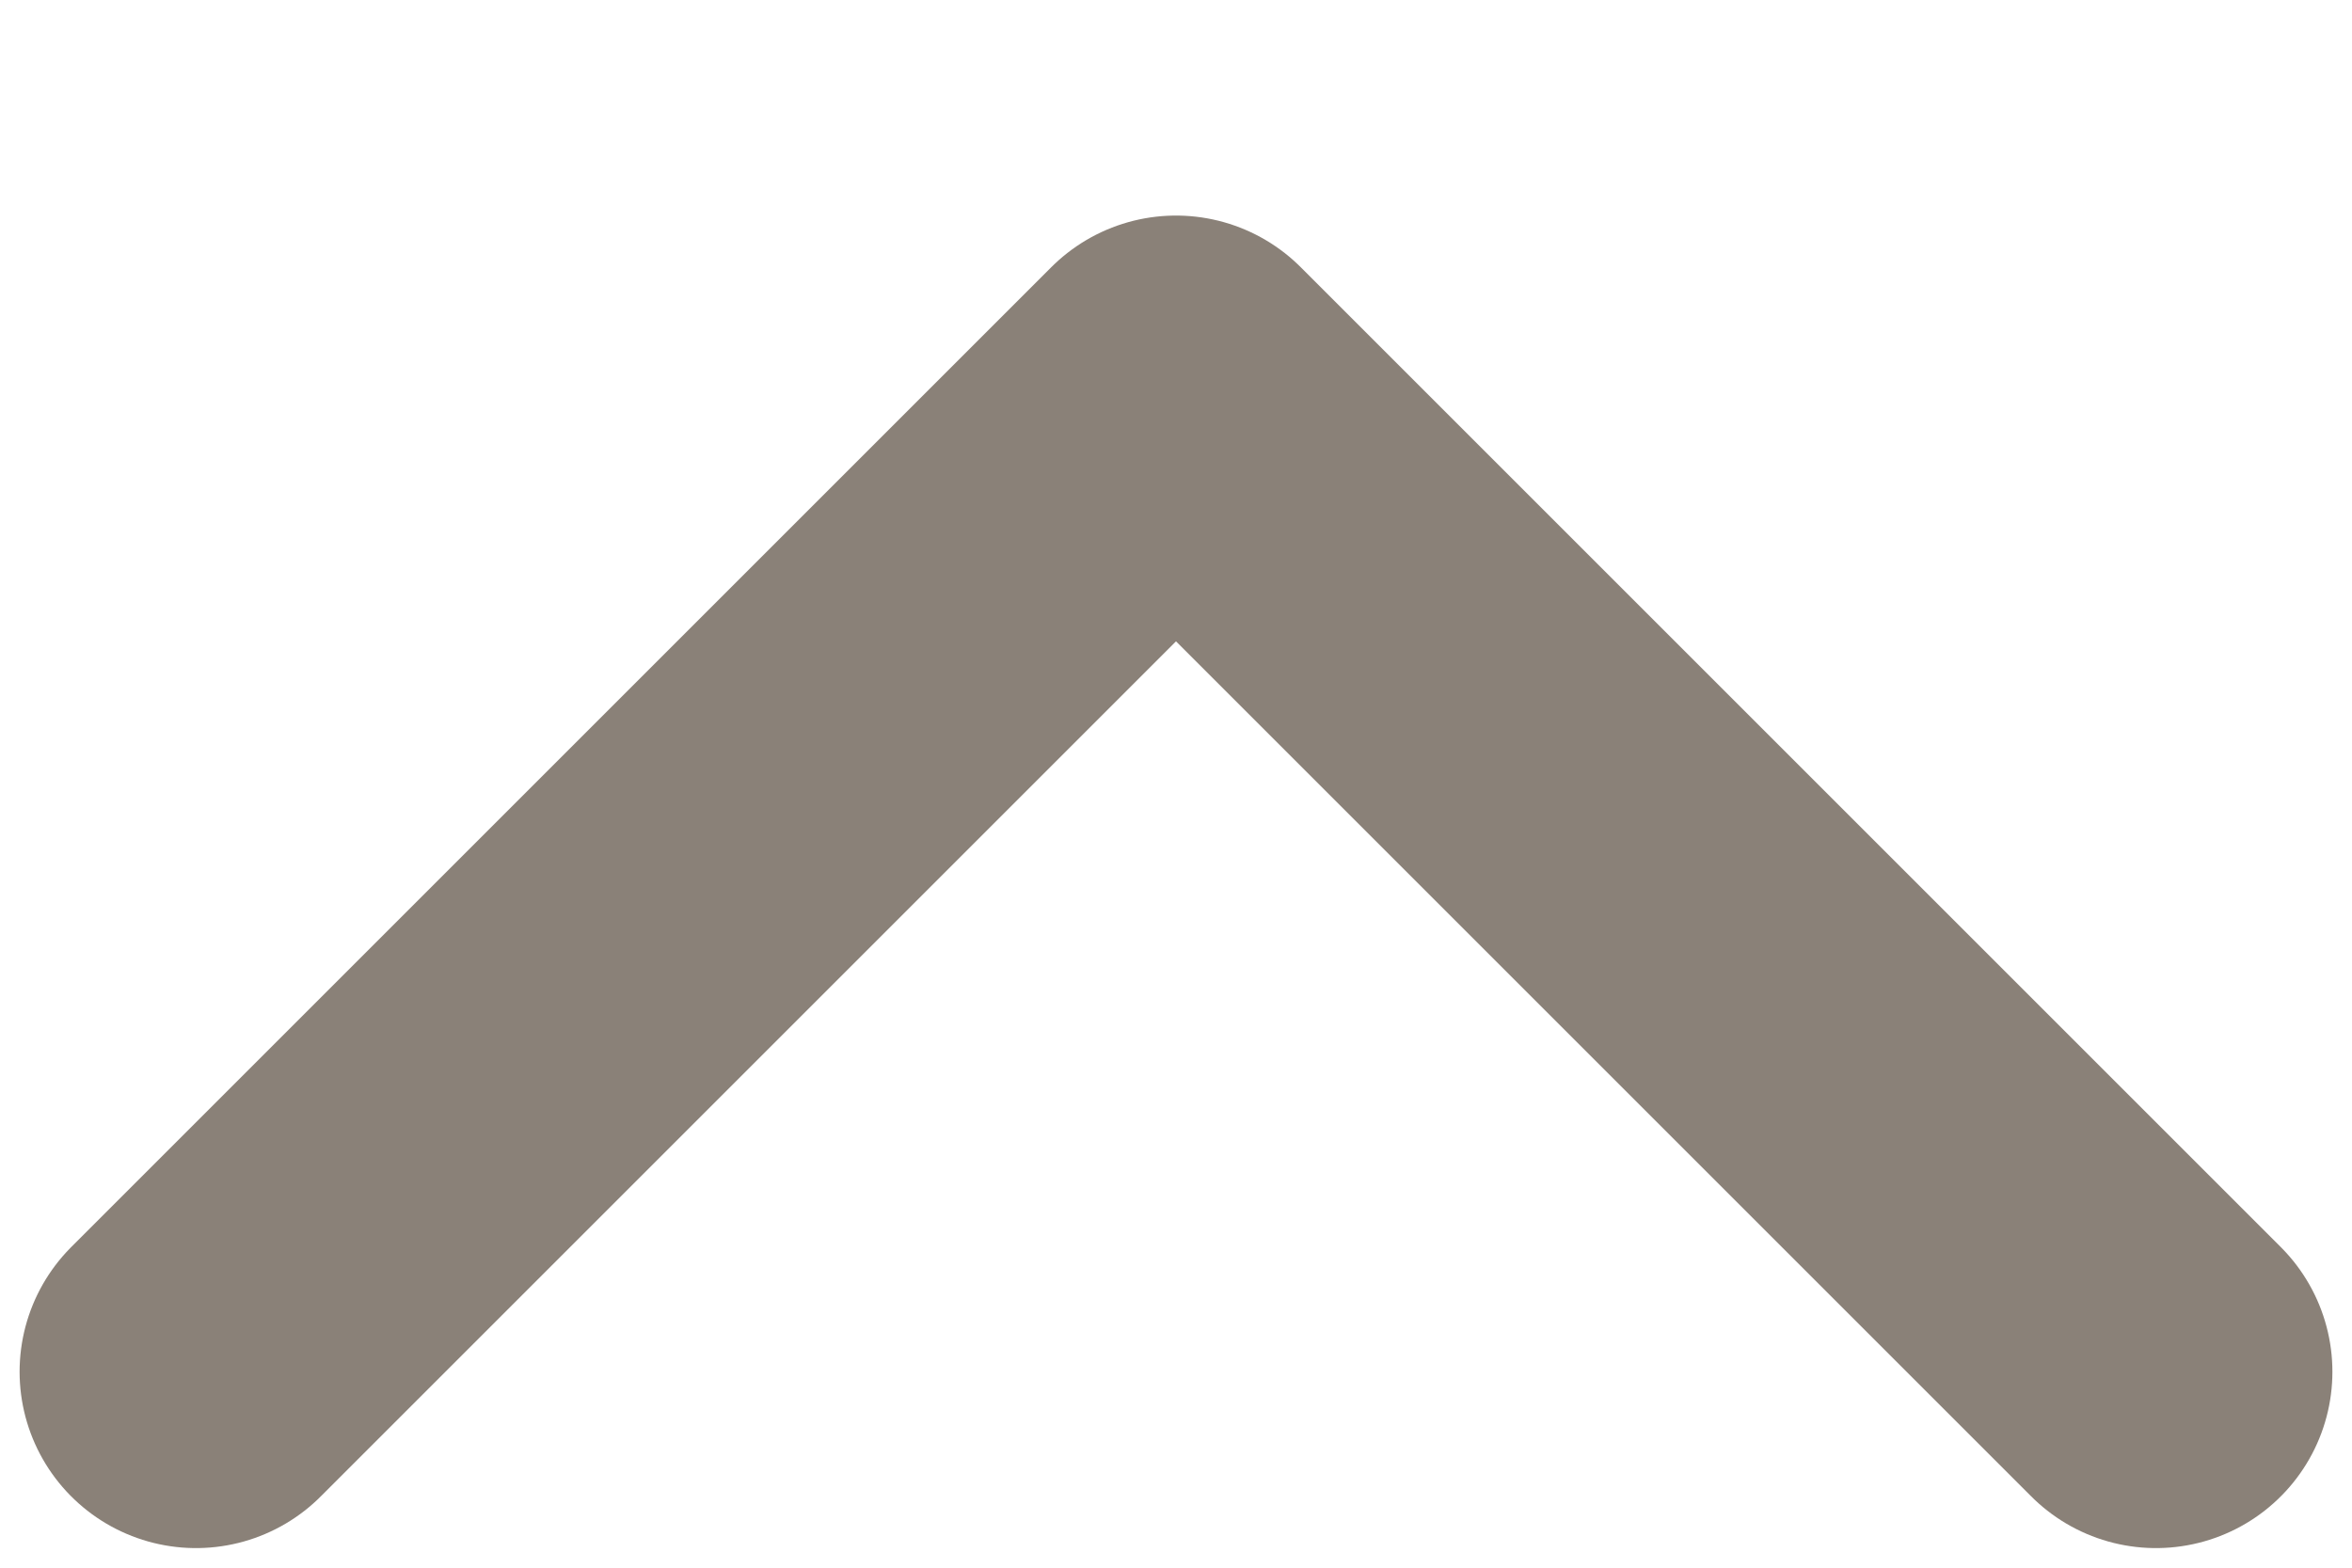
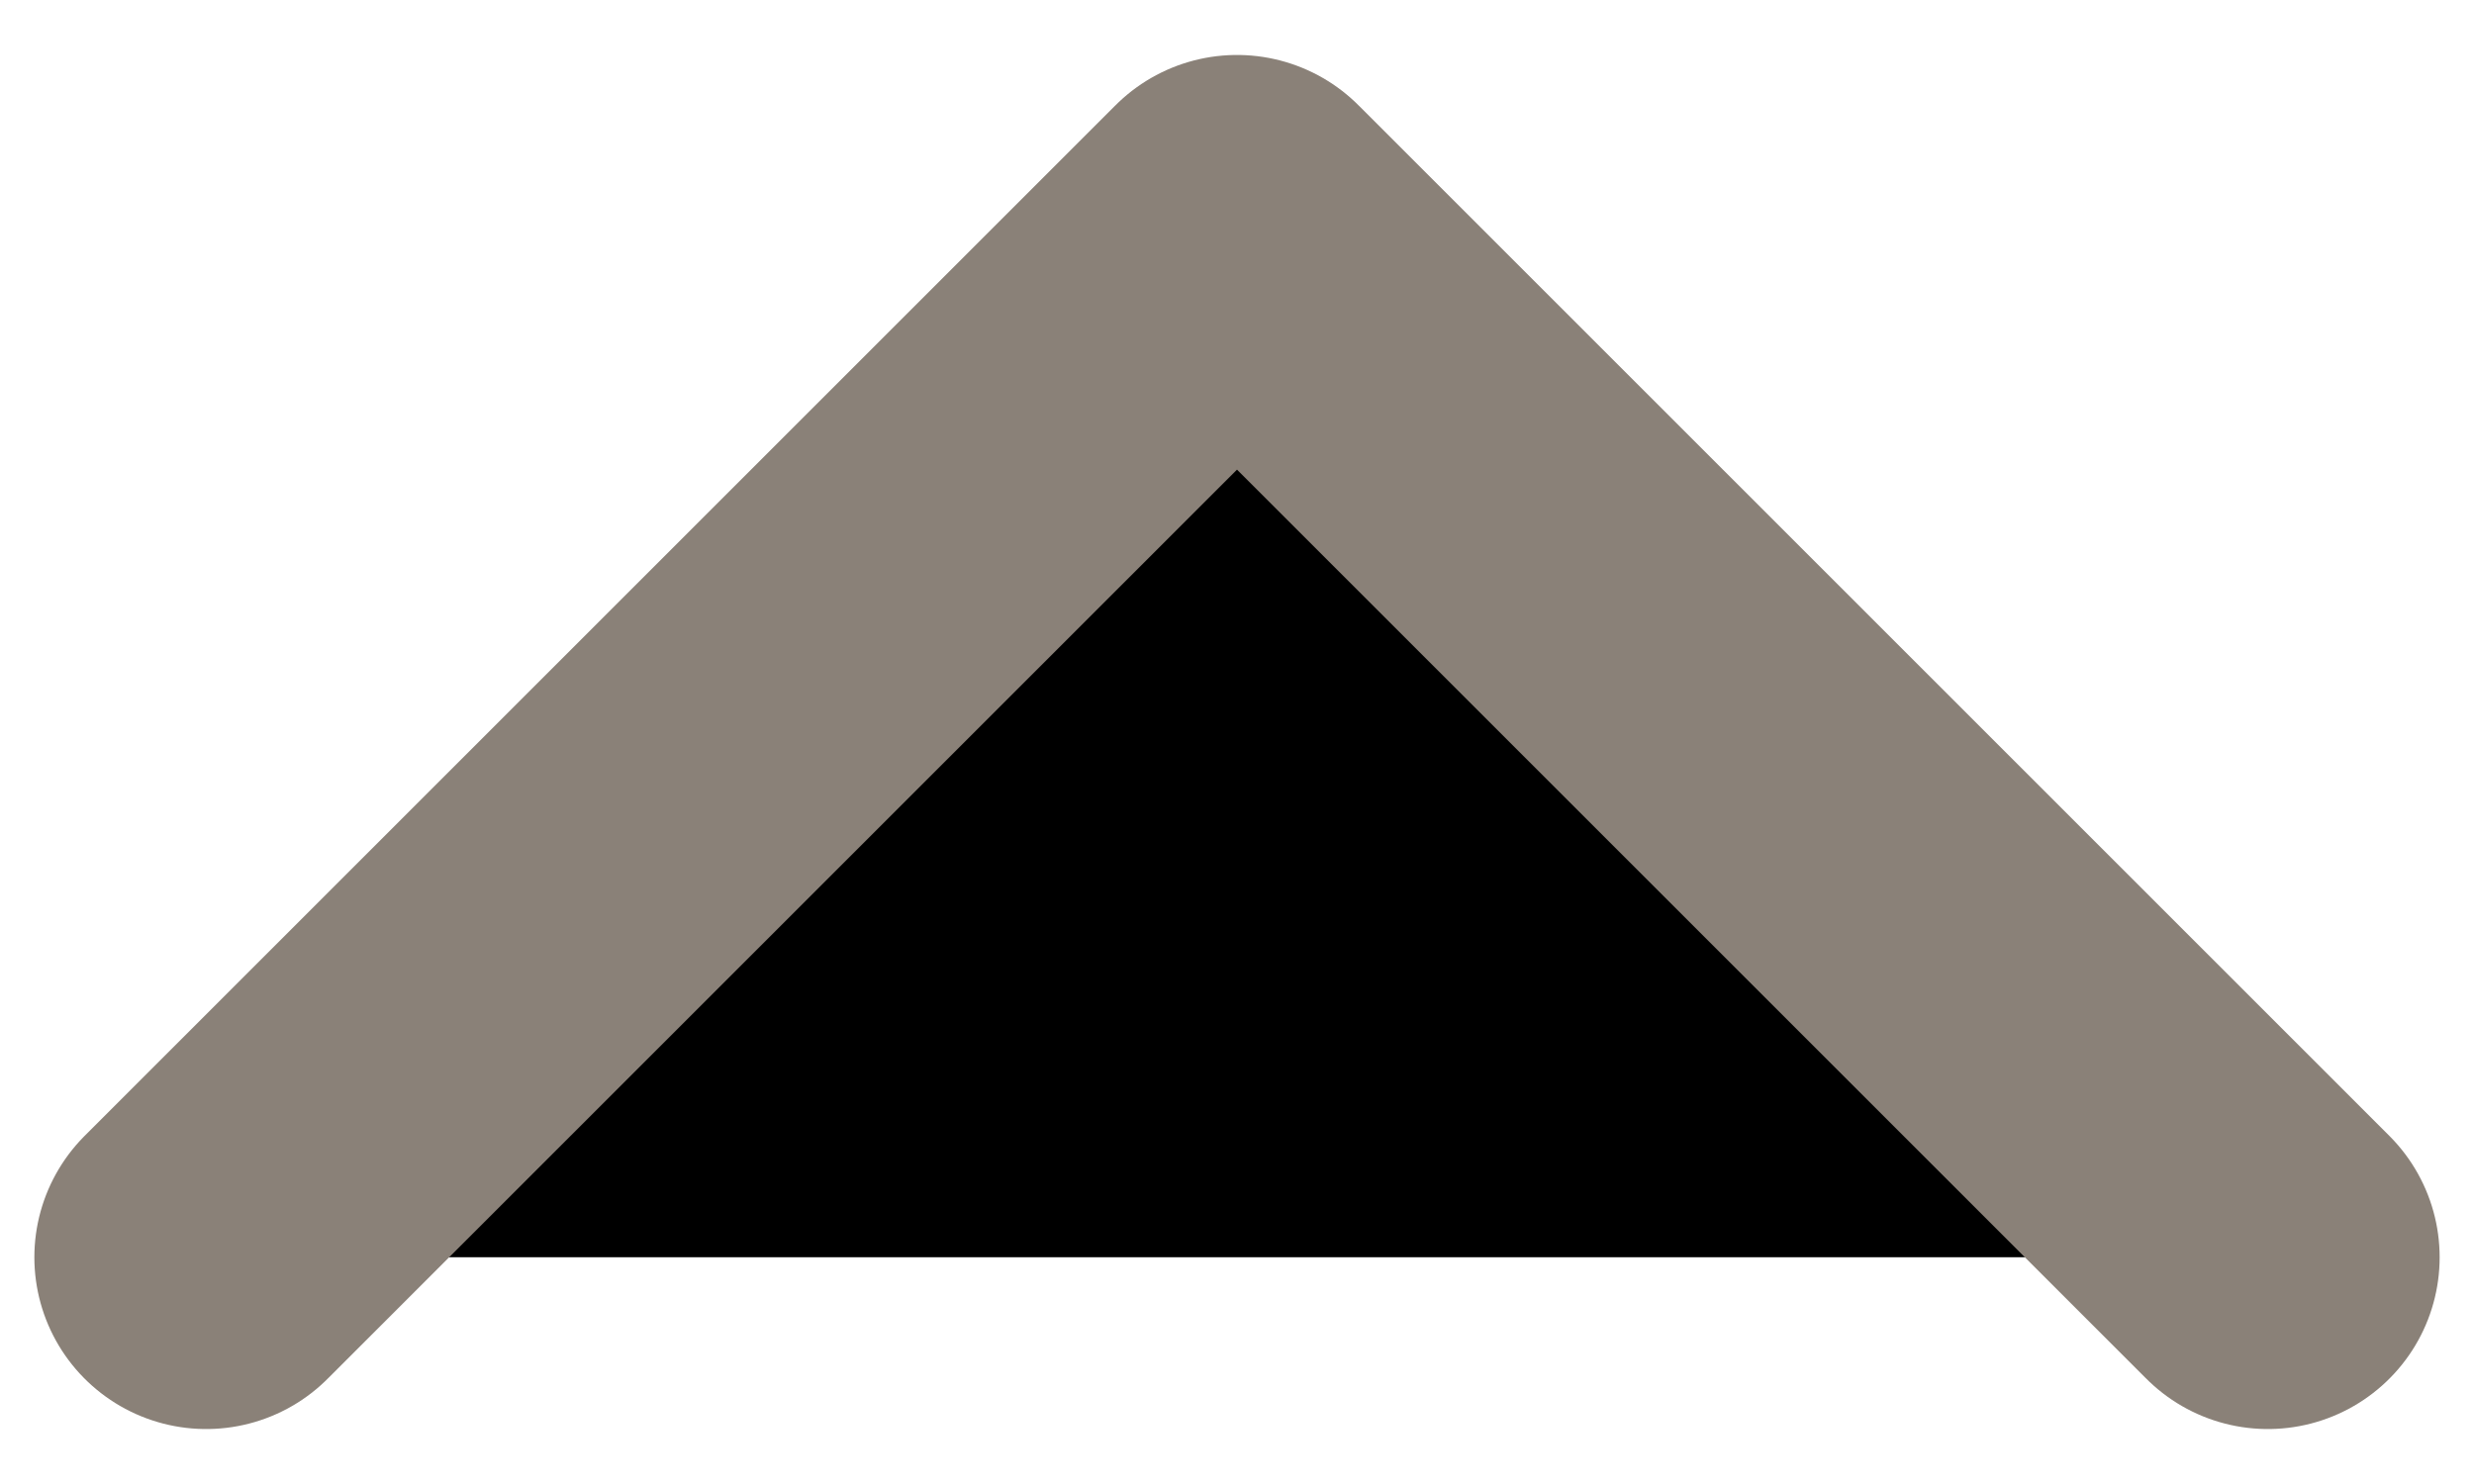
- <svg xmlns="http://www.w3.org/2000/svg" width="12" height="8" viewBox="0 0 12 8">
-   <path d="M1 7l5-5 5 5" fill="none" stroke="#8A8178" stroke-width="1.8" stroke-linecap="round" stroke-linejoin="round" />
+ <svg xmlns="http://www.w3.org/2000/svg" width="10" height="6" viewBox="4.8 7.8 14.4 8.4">
+   <g stroke="#8A8178" stroke-width="2" stroke-linecap="round" stroke-linejoin="round">
+     <path d="m18 15-6-6-6 6" />
+   </g>
</svg>
